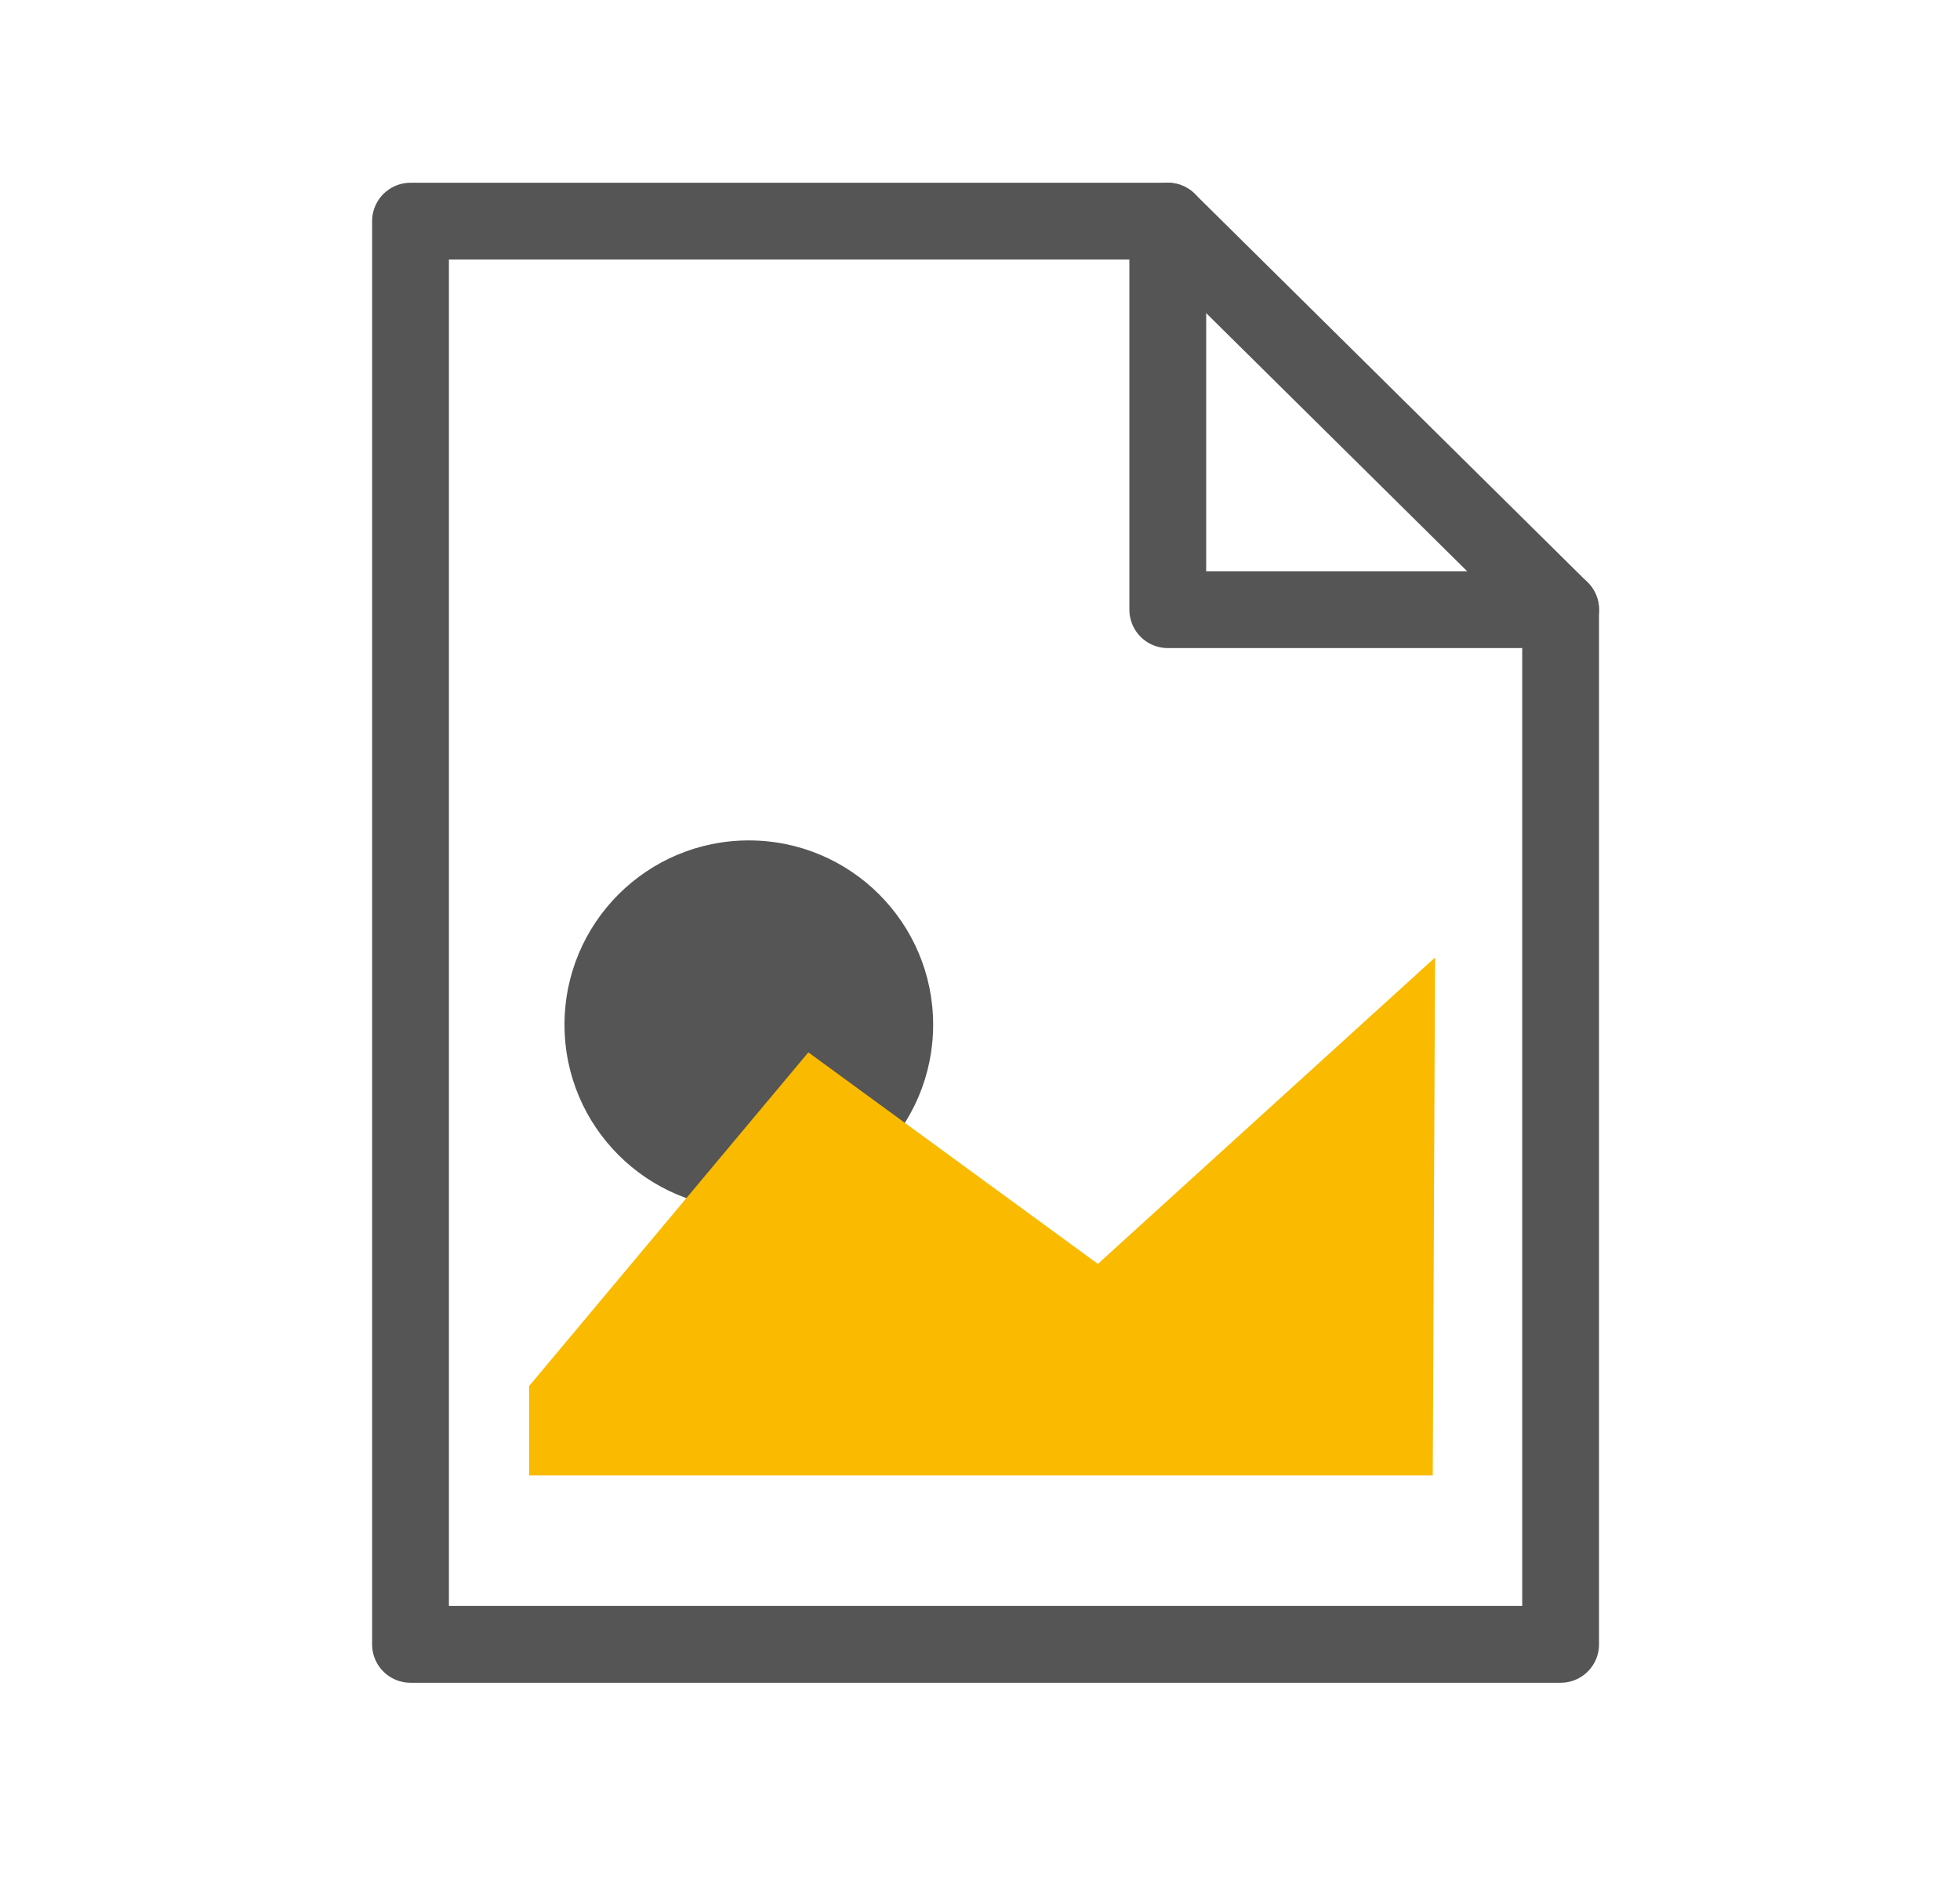
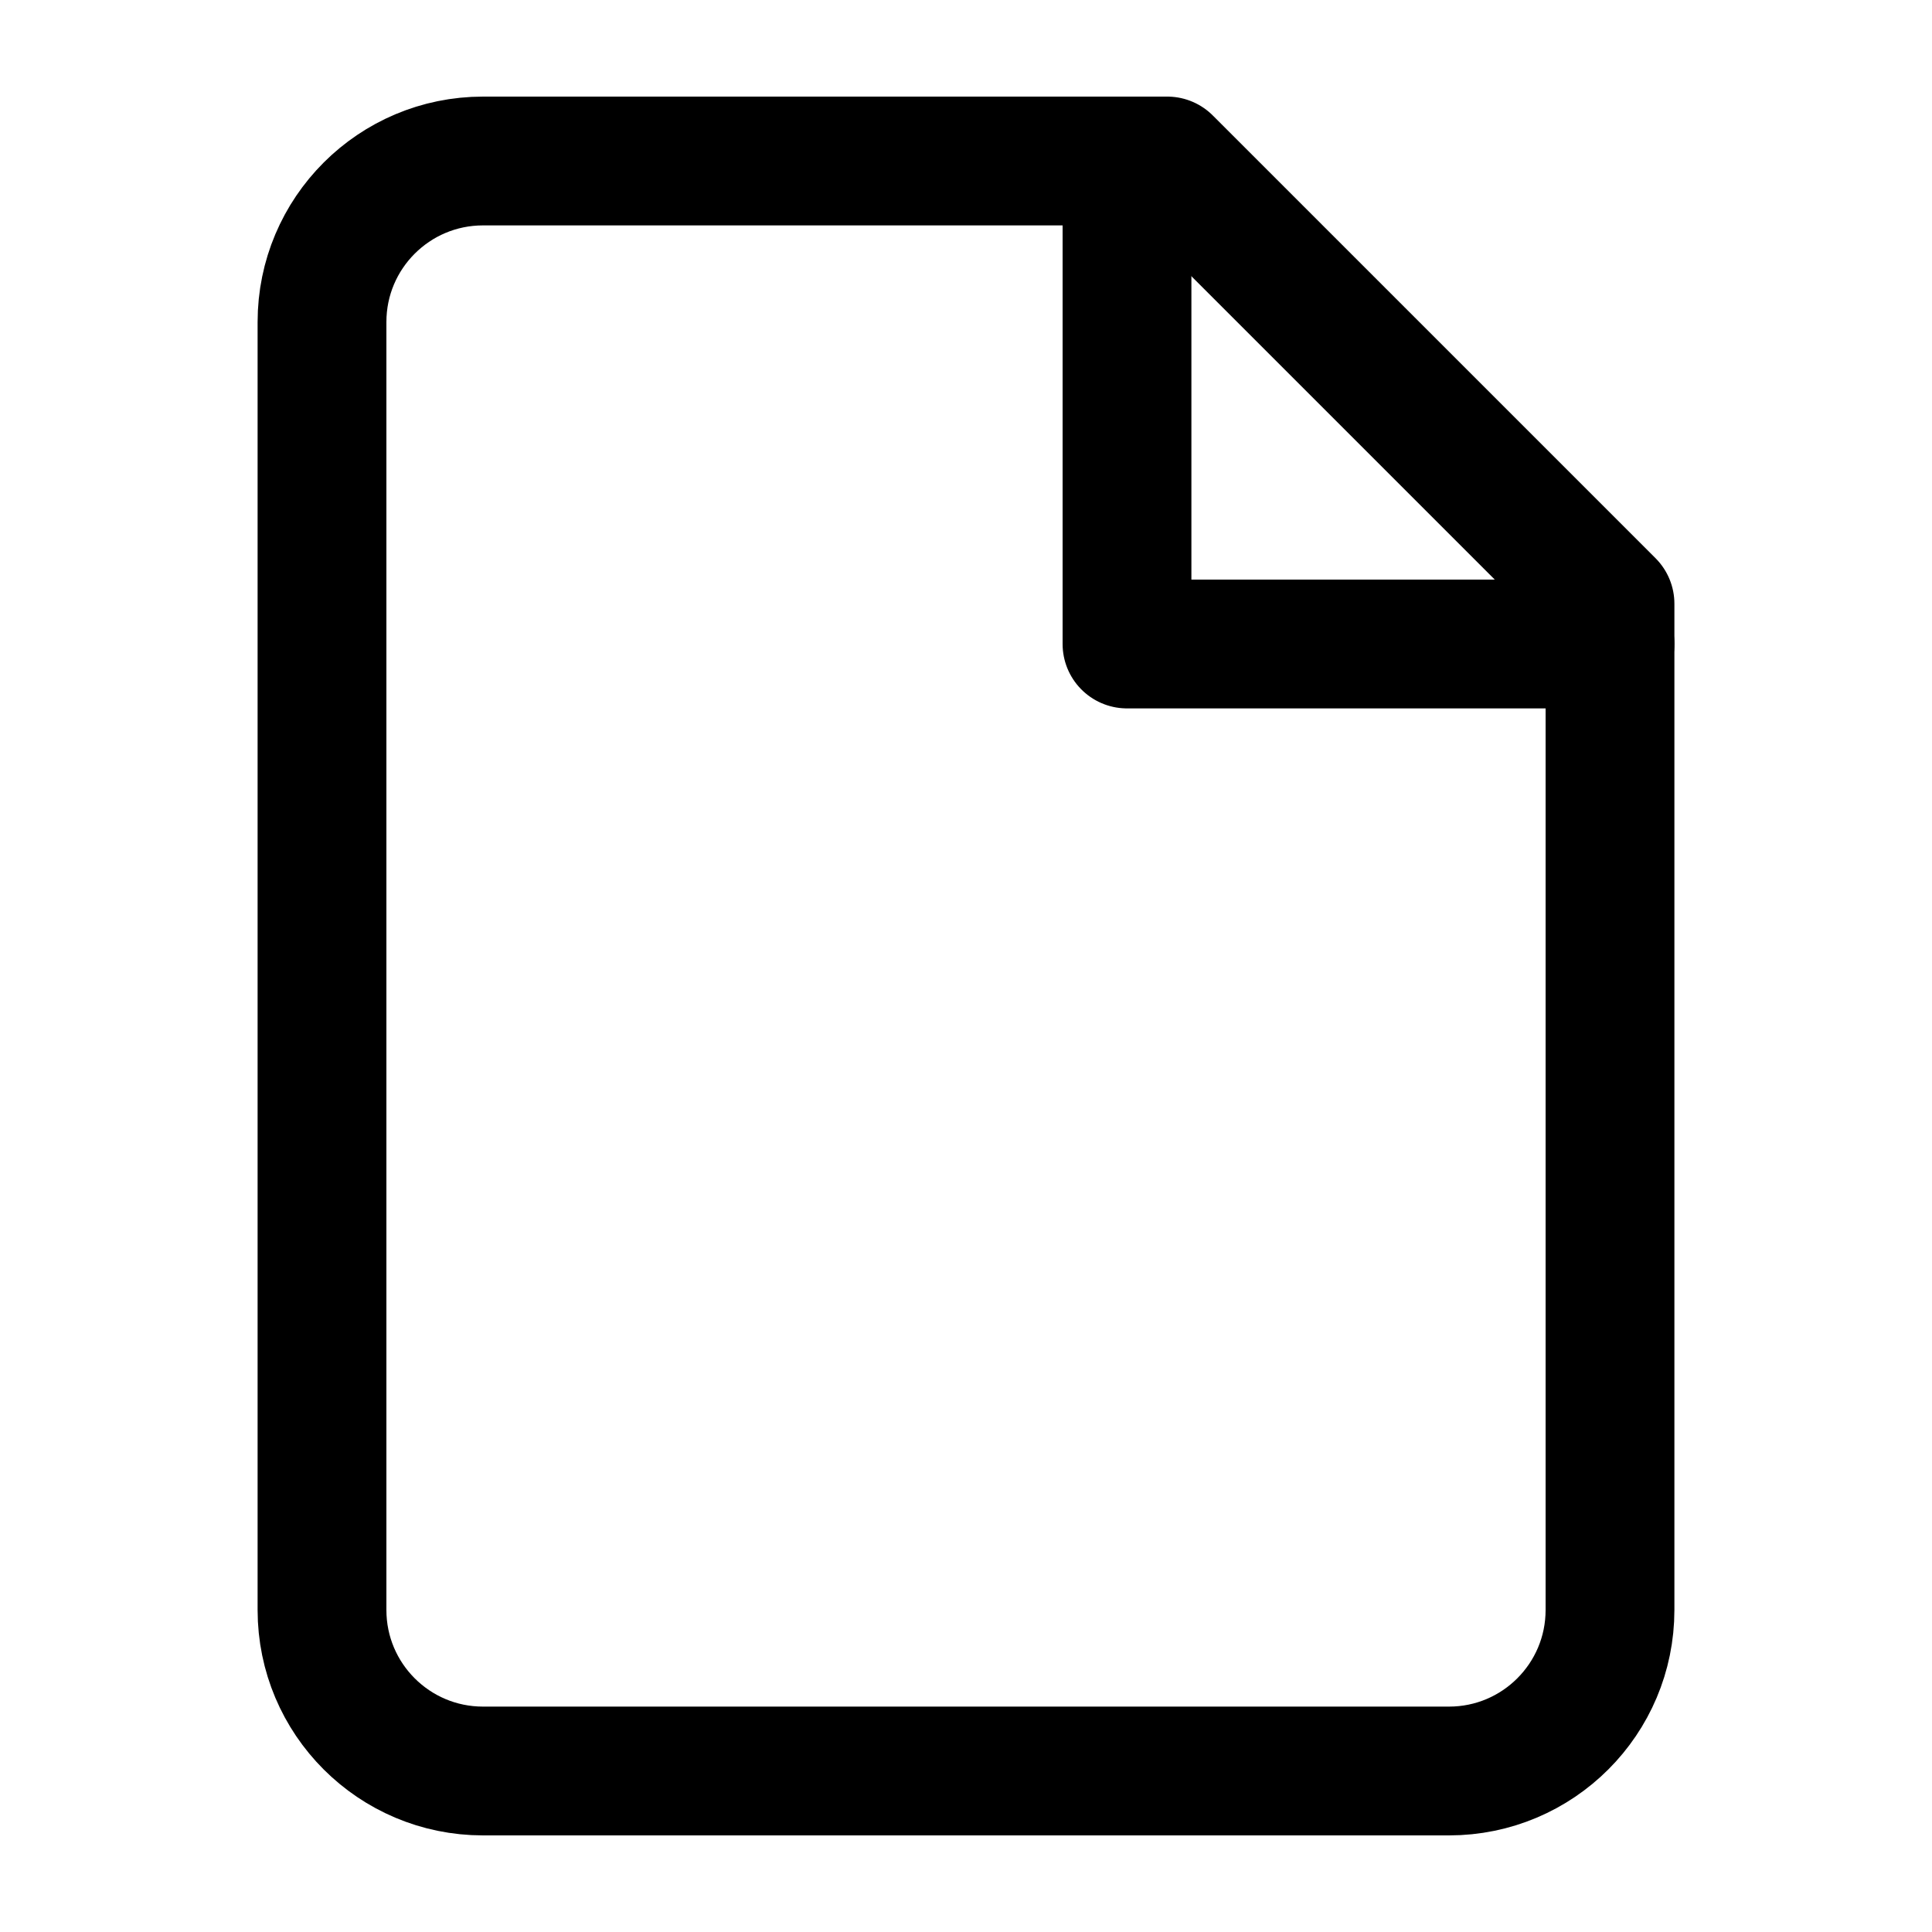
- <svg xmlns="http://www.w3.org/2000/svg" viewBox="0 0 51.04 49.47">
-   <defs>
-     <style>.cls-1,.cls-2{fill:none;}.cls-2{stroke:#555555;stroke-linecap:round;stroke-linejoin:round;stroke-width:2px;}.cls-3{fill:#555555;}.cls-4{fill:#f9ba00;}</style>
-   </defs>
-   <g id="Calque_2" data-name="Calque 2">
-     <g id="Calque_1-2" data-name="Calque 1">
-       <polyline class="cls-1" points="6.8 0 51.04 0 51.04 49.47 0 49.47 0 0 6.8 0" />
-       <polygon class="cls-2" points="10.69 5.76 10.69 42.83 40.64 42.83 40.64 15.88 30.41 5.76 10.69 5.76" />
-       <polyline class="cls-2" points="30.41 5.76 30.41 15.88 40.64 15.88" />
-       <circle class="cls-3" cx="19.5" cy="26.69" r="4.8" />
-       <polygon class="cls-4" points="37.31 38.43 13.78 38.43 13.78 36.1 21.05 27.41 28.59 32.92 37.37 24.94 37.31 38.43" />
-     </g>
-   </g>
+ <svg xmlns="http://www.w3.org/2000/svg" viewBox="0 0 24 24" fill="none" stroke="currentColor" stroke-width="1.6" stroke-linecap="round" stroke-linejoin="round">
+   <path d="M14.5 2H6a2 2 0 0 0-2 2v16a2 2 0 0 0 2 2h12a2 2 0 0 0 2-2V7.5L14.5 2z" />
+   <polyline points="14 2 14 8 20 8" />
</svg>
